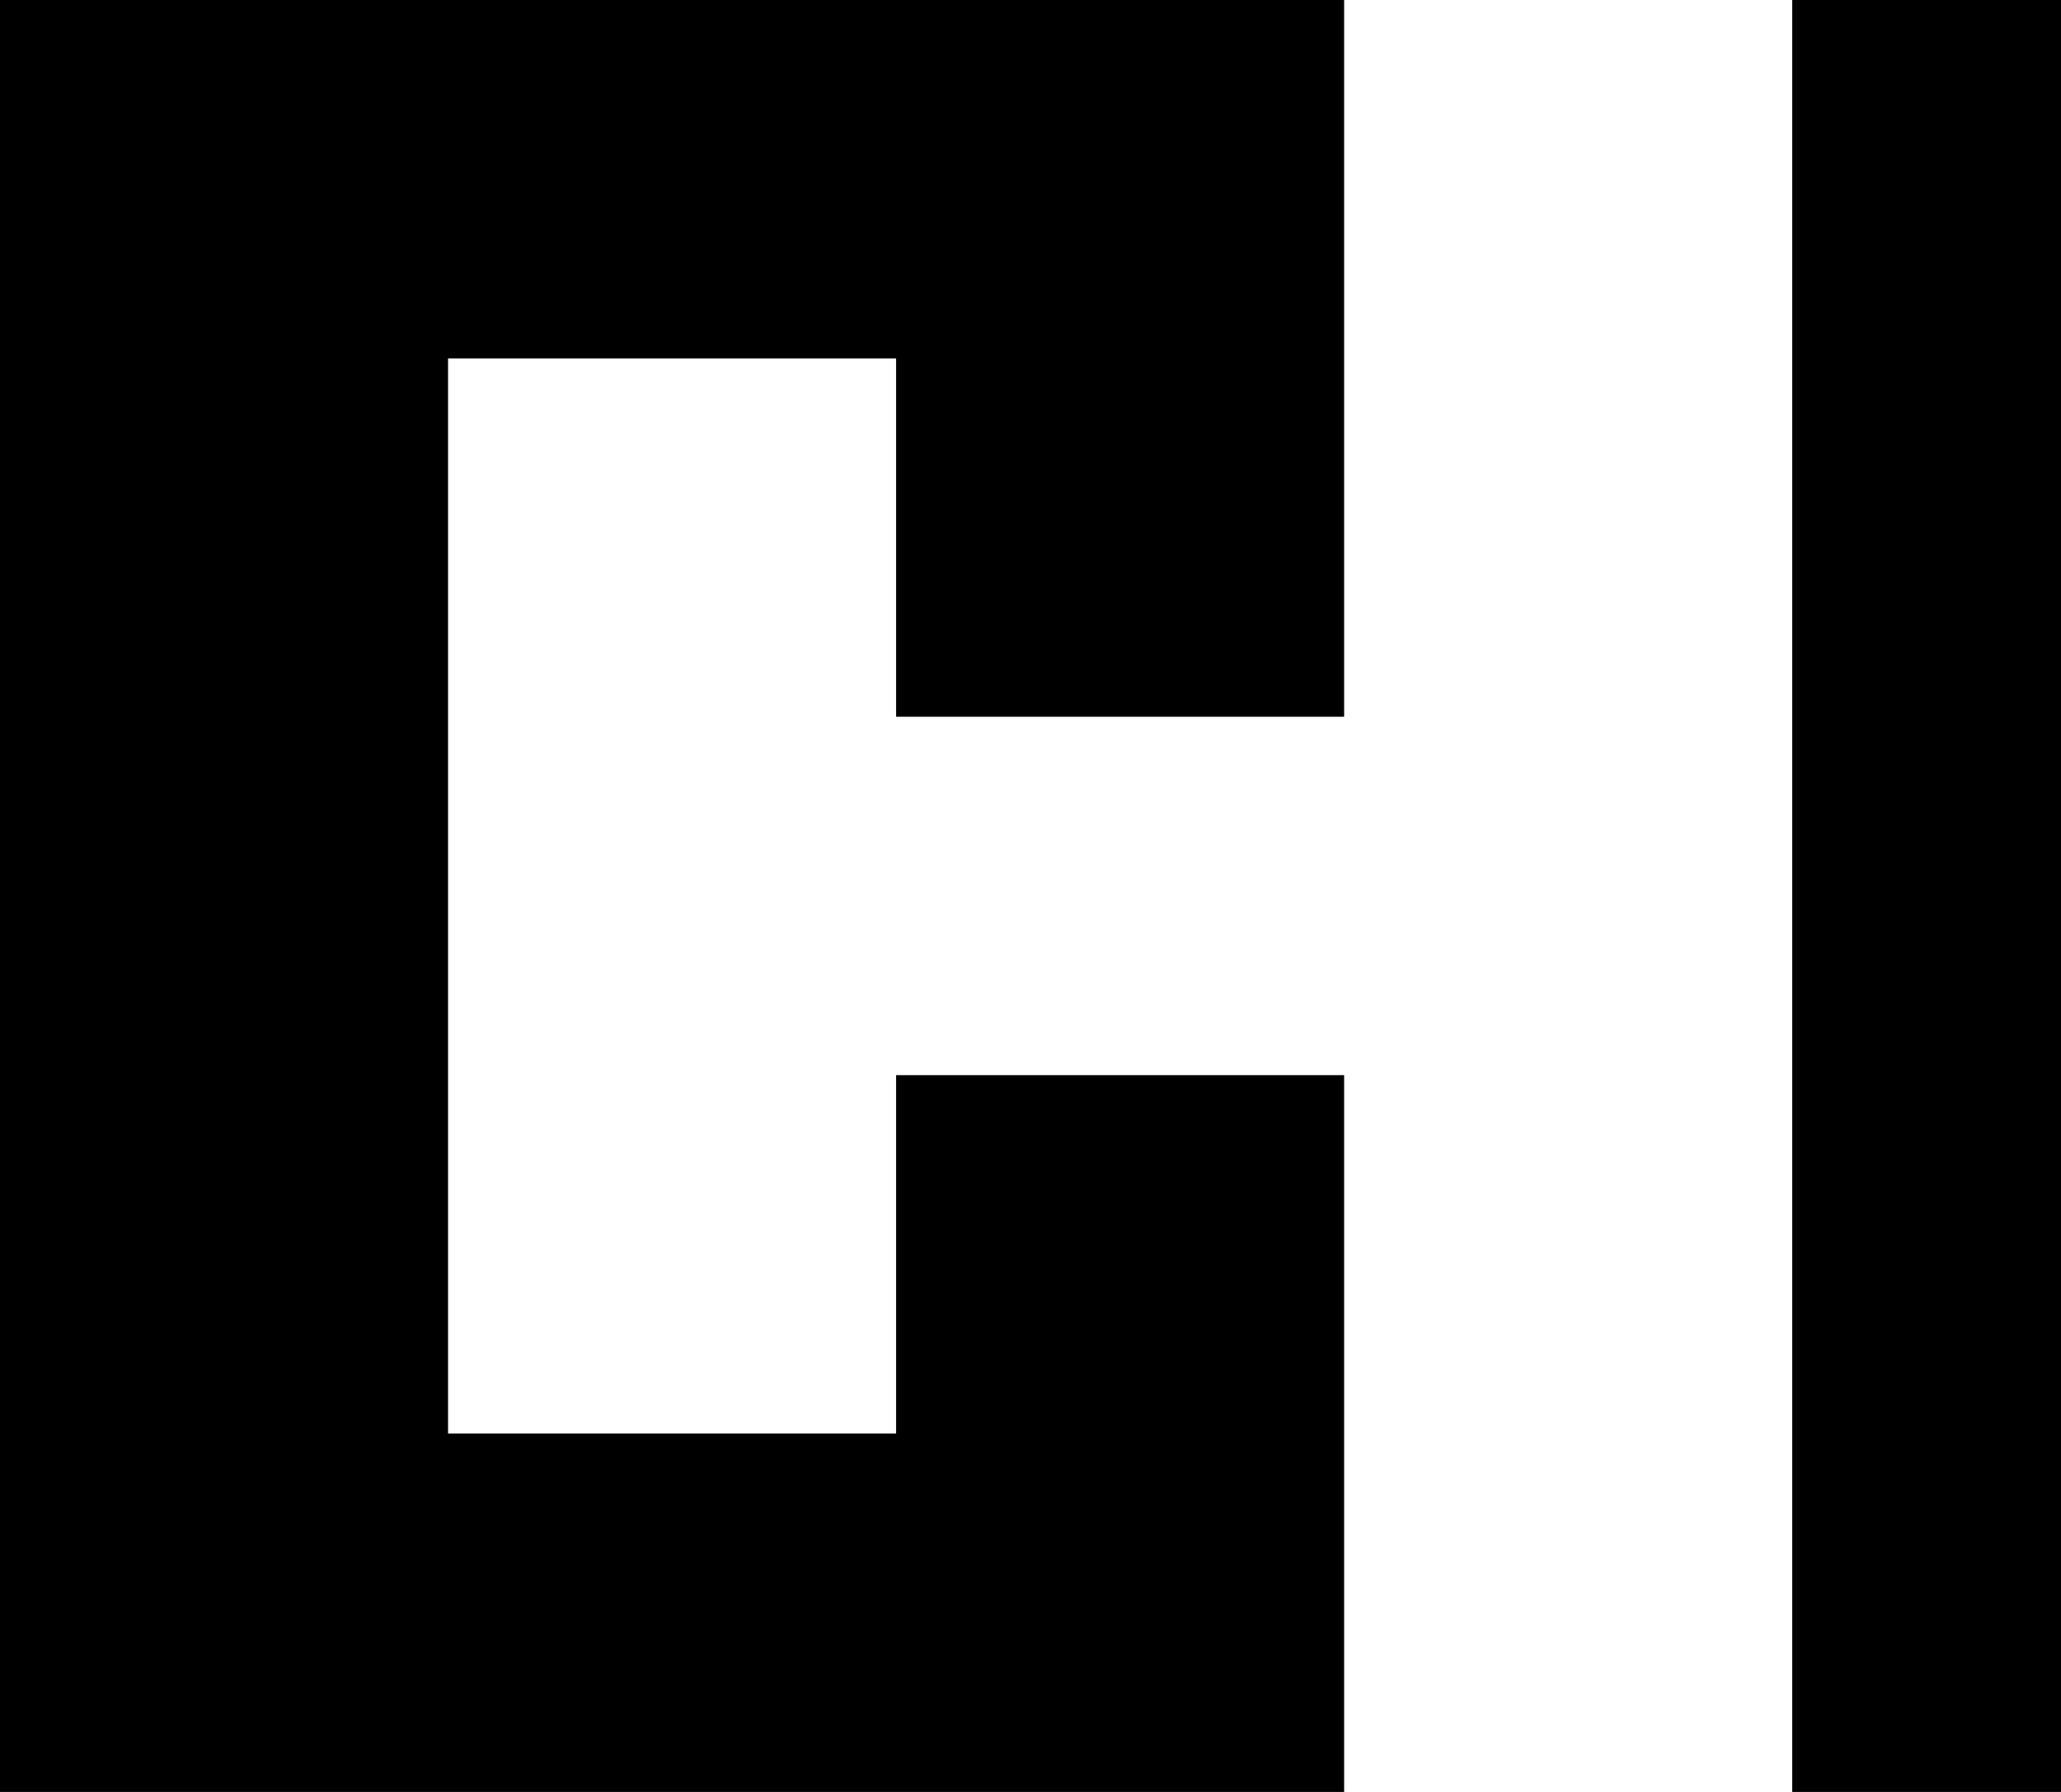
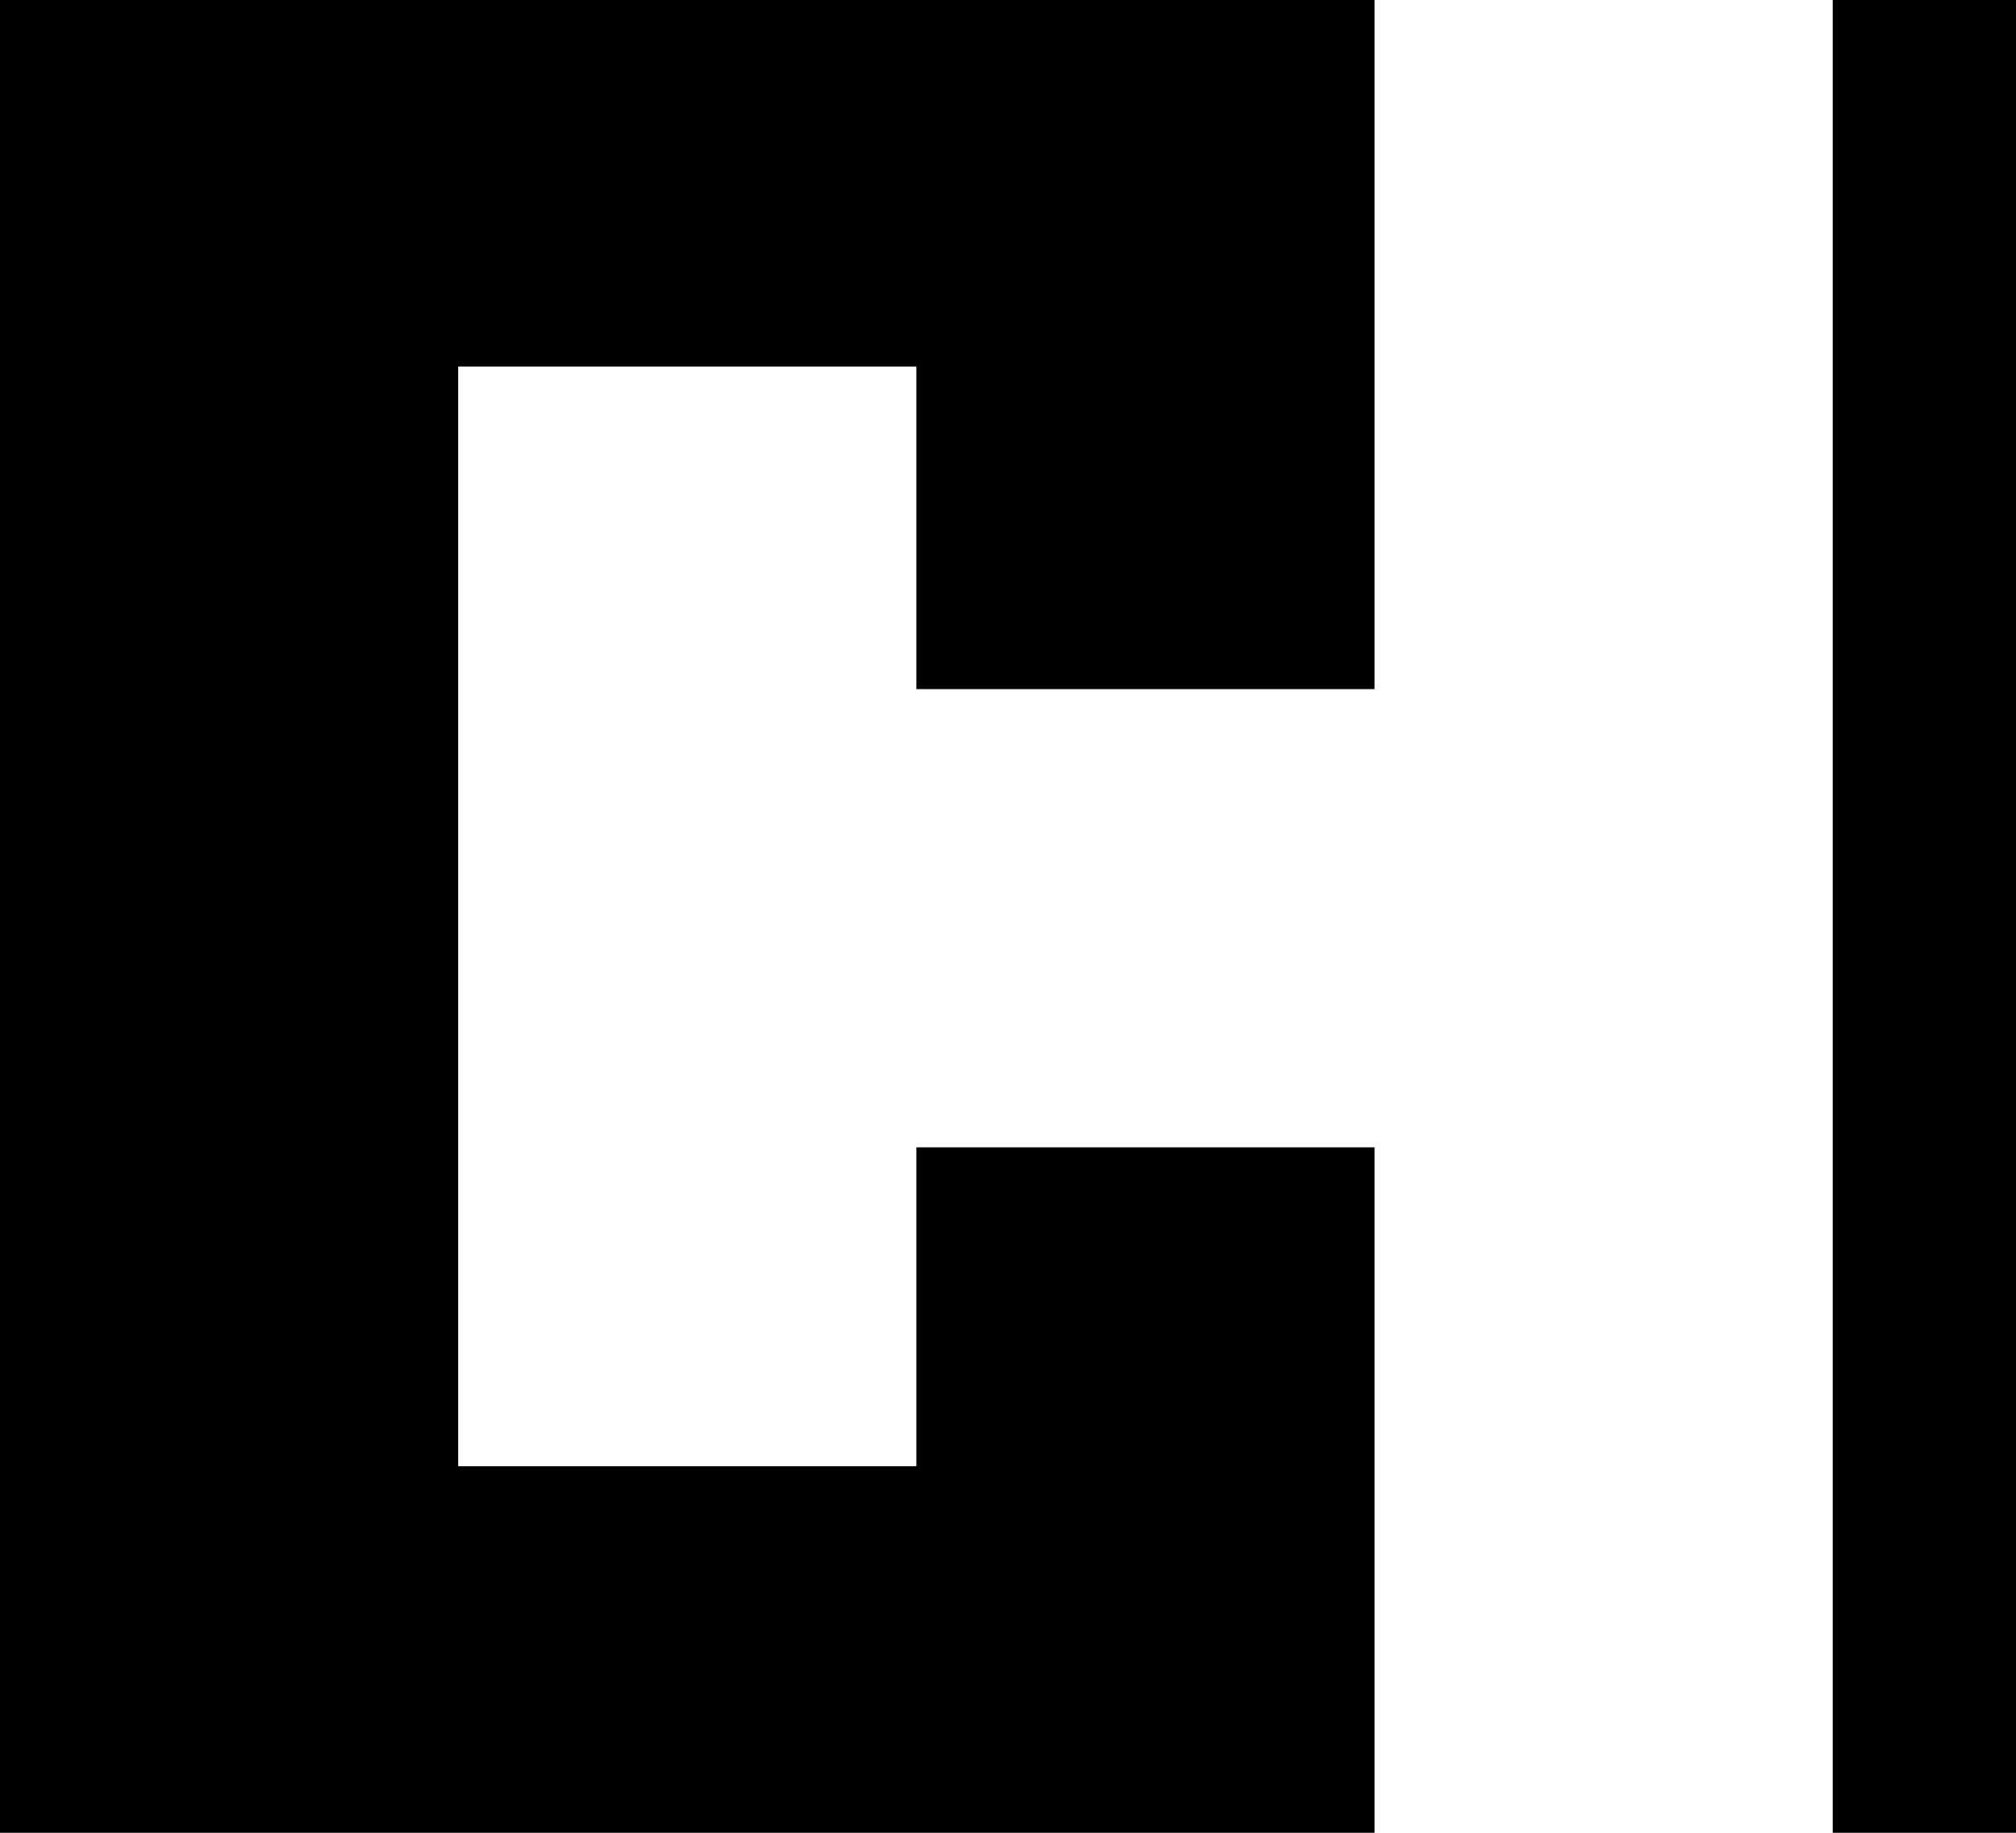
- <svg xmlns="http://www.w3.org/2000/svg" width="575" height="500" viewBox="0 0 575 500" fill="none">
+ <svg xmlns="http://www.w3.org/2000/svg" width="550" height="500" viewBox="0 0 550 500" fill="none">
  <g clip-path="url(#clip0_8_2)">
-     <path fill-rule="evenodd" clip-rule="evenodd" d="M0 0H250H375V100V200H250V100H125V400H250V300H375V400V500H250H0V0Z" fill="currentColor" />
-     <rect x="500" width="75" height="500" fill="currentColor" />
+     <rect x="500" width="50" height="500" fill="currentColor" />
+     <path fill-rule="evenodd" clip-rule="evenodd" d="M0 0H250H375V100V188H250V100H125V400H250V313H375V400V500H250H0V0Z" fill="currentColor" />
  </g>
  <defs>
    <clipPath id="clip0_8_2">
-       <rect width="575" height="500" fill="currentColor" />
+       <rect width="550" height="500" fill="currentColor" />
    </clipPath>
  </defs>
</svg>
